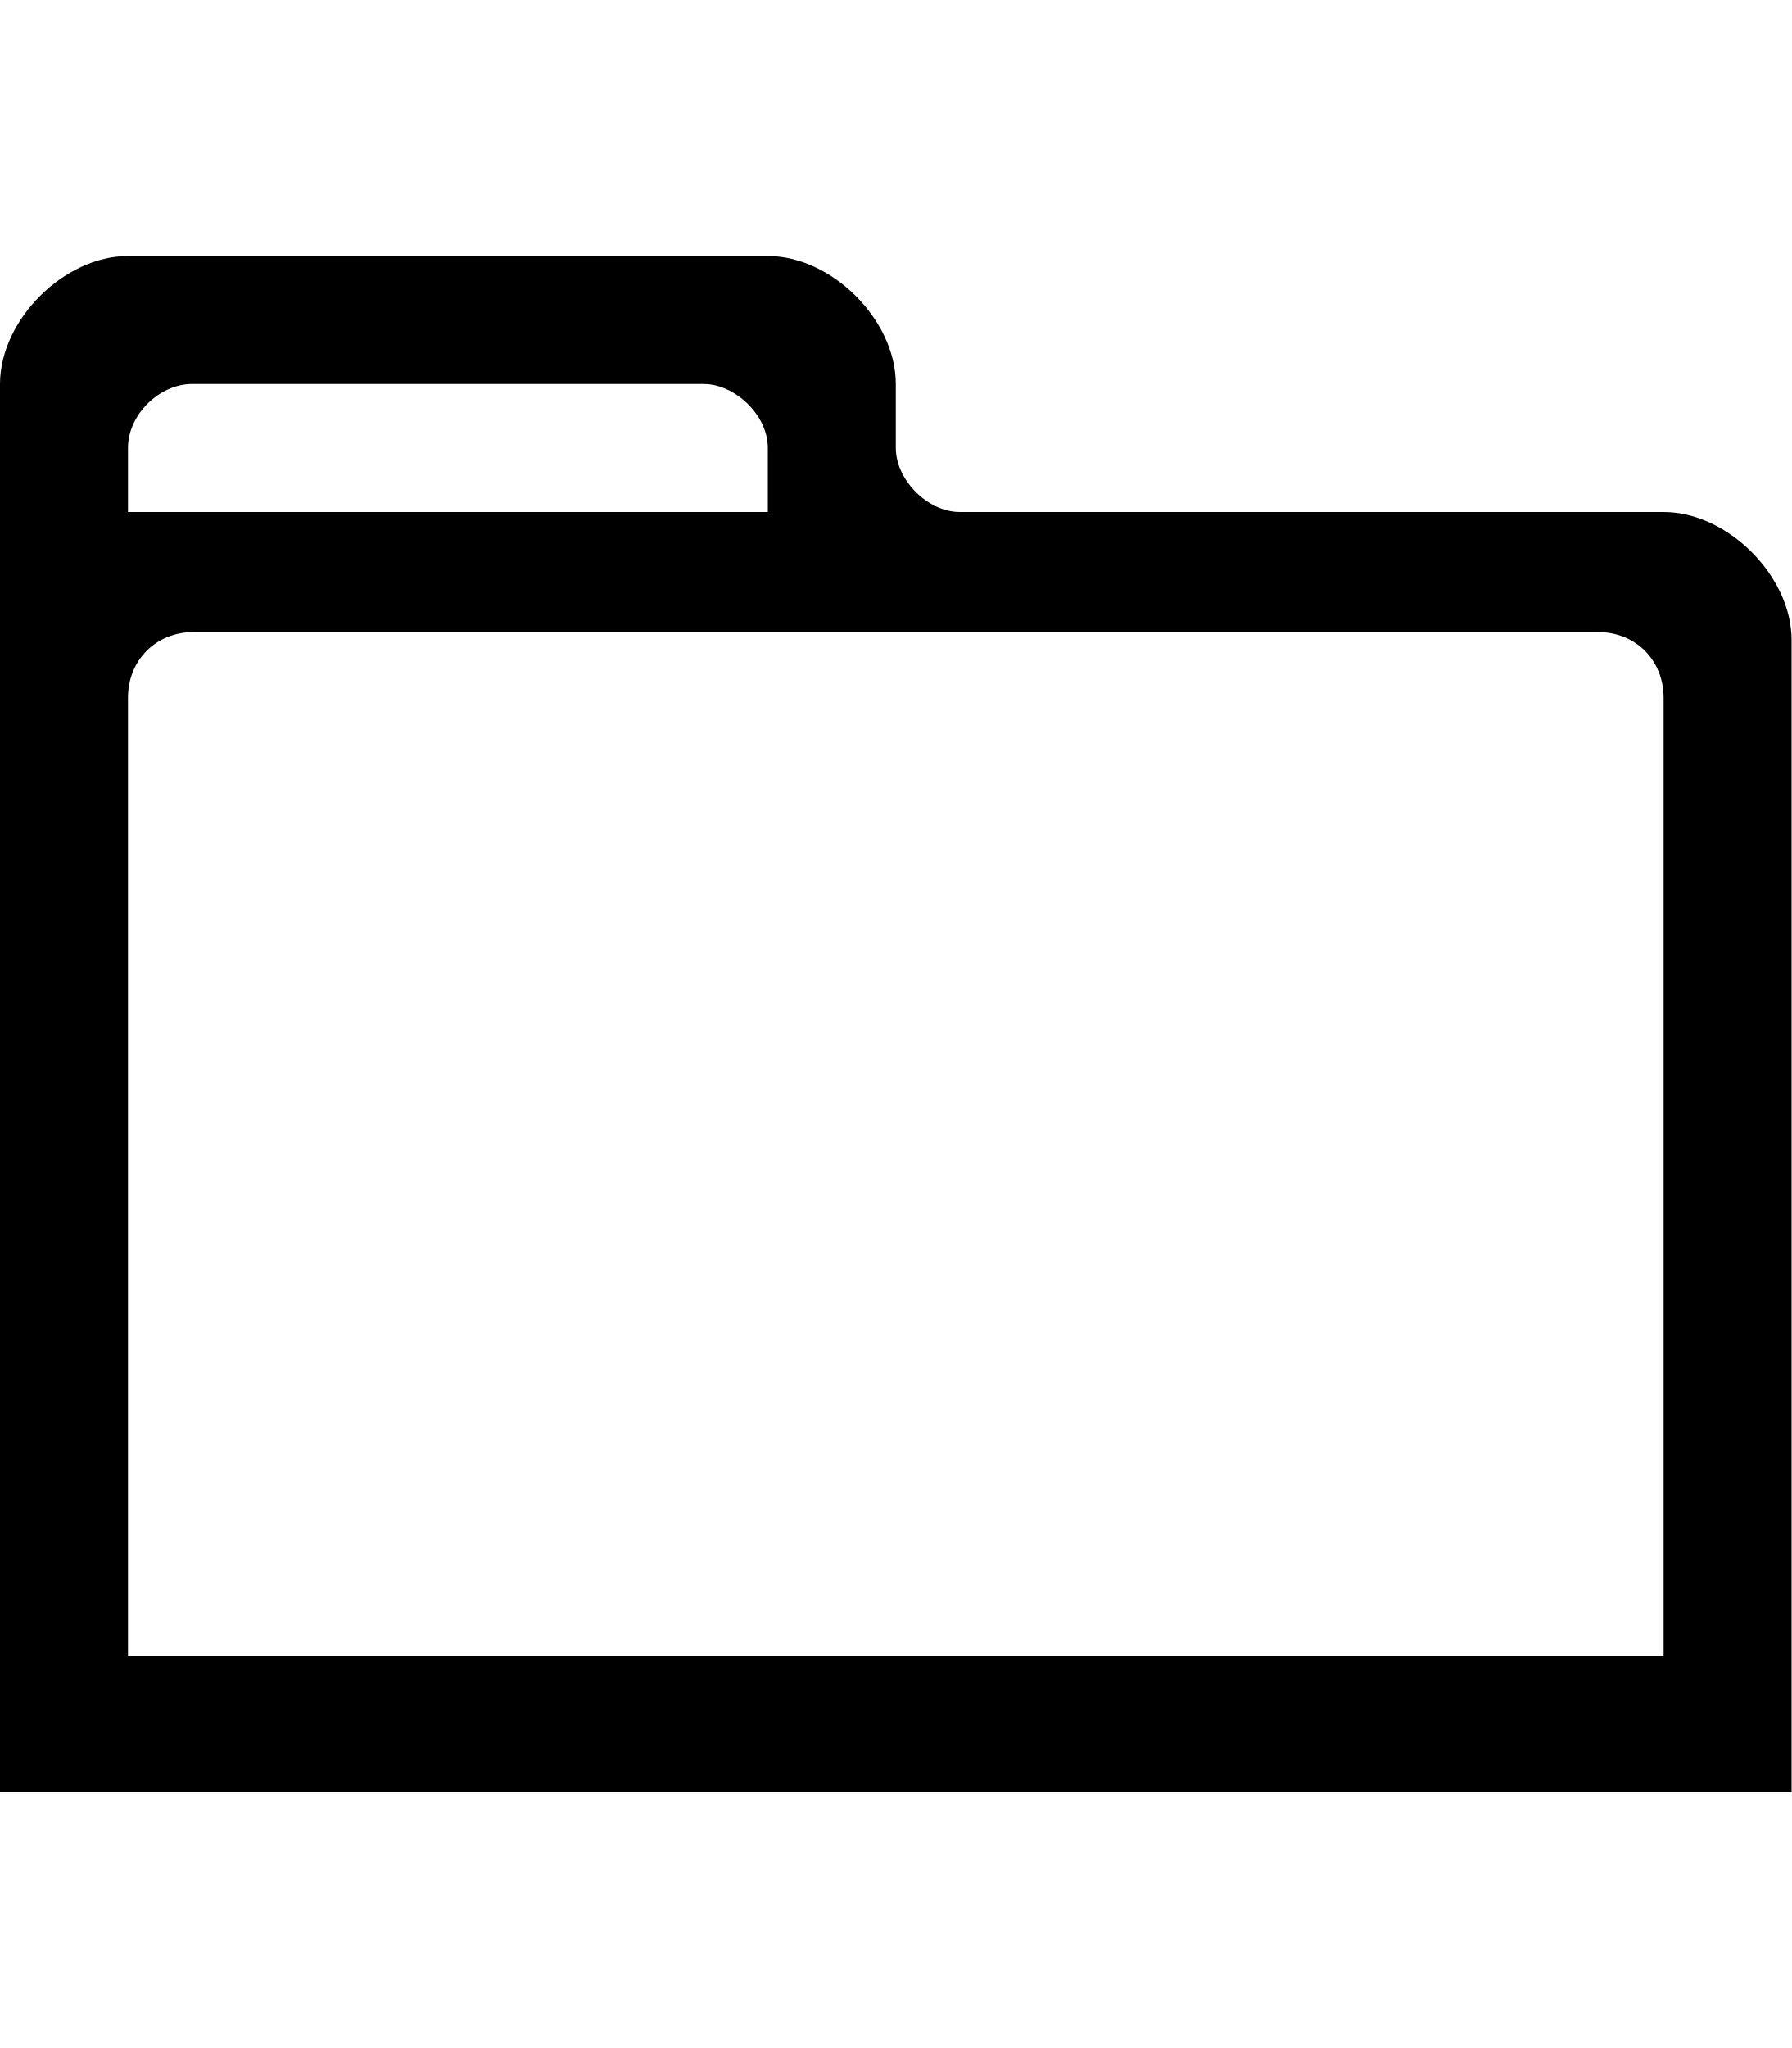
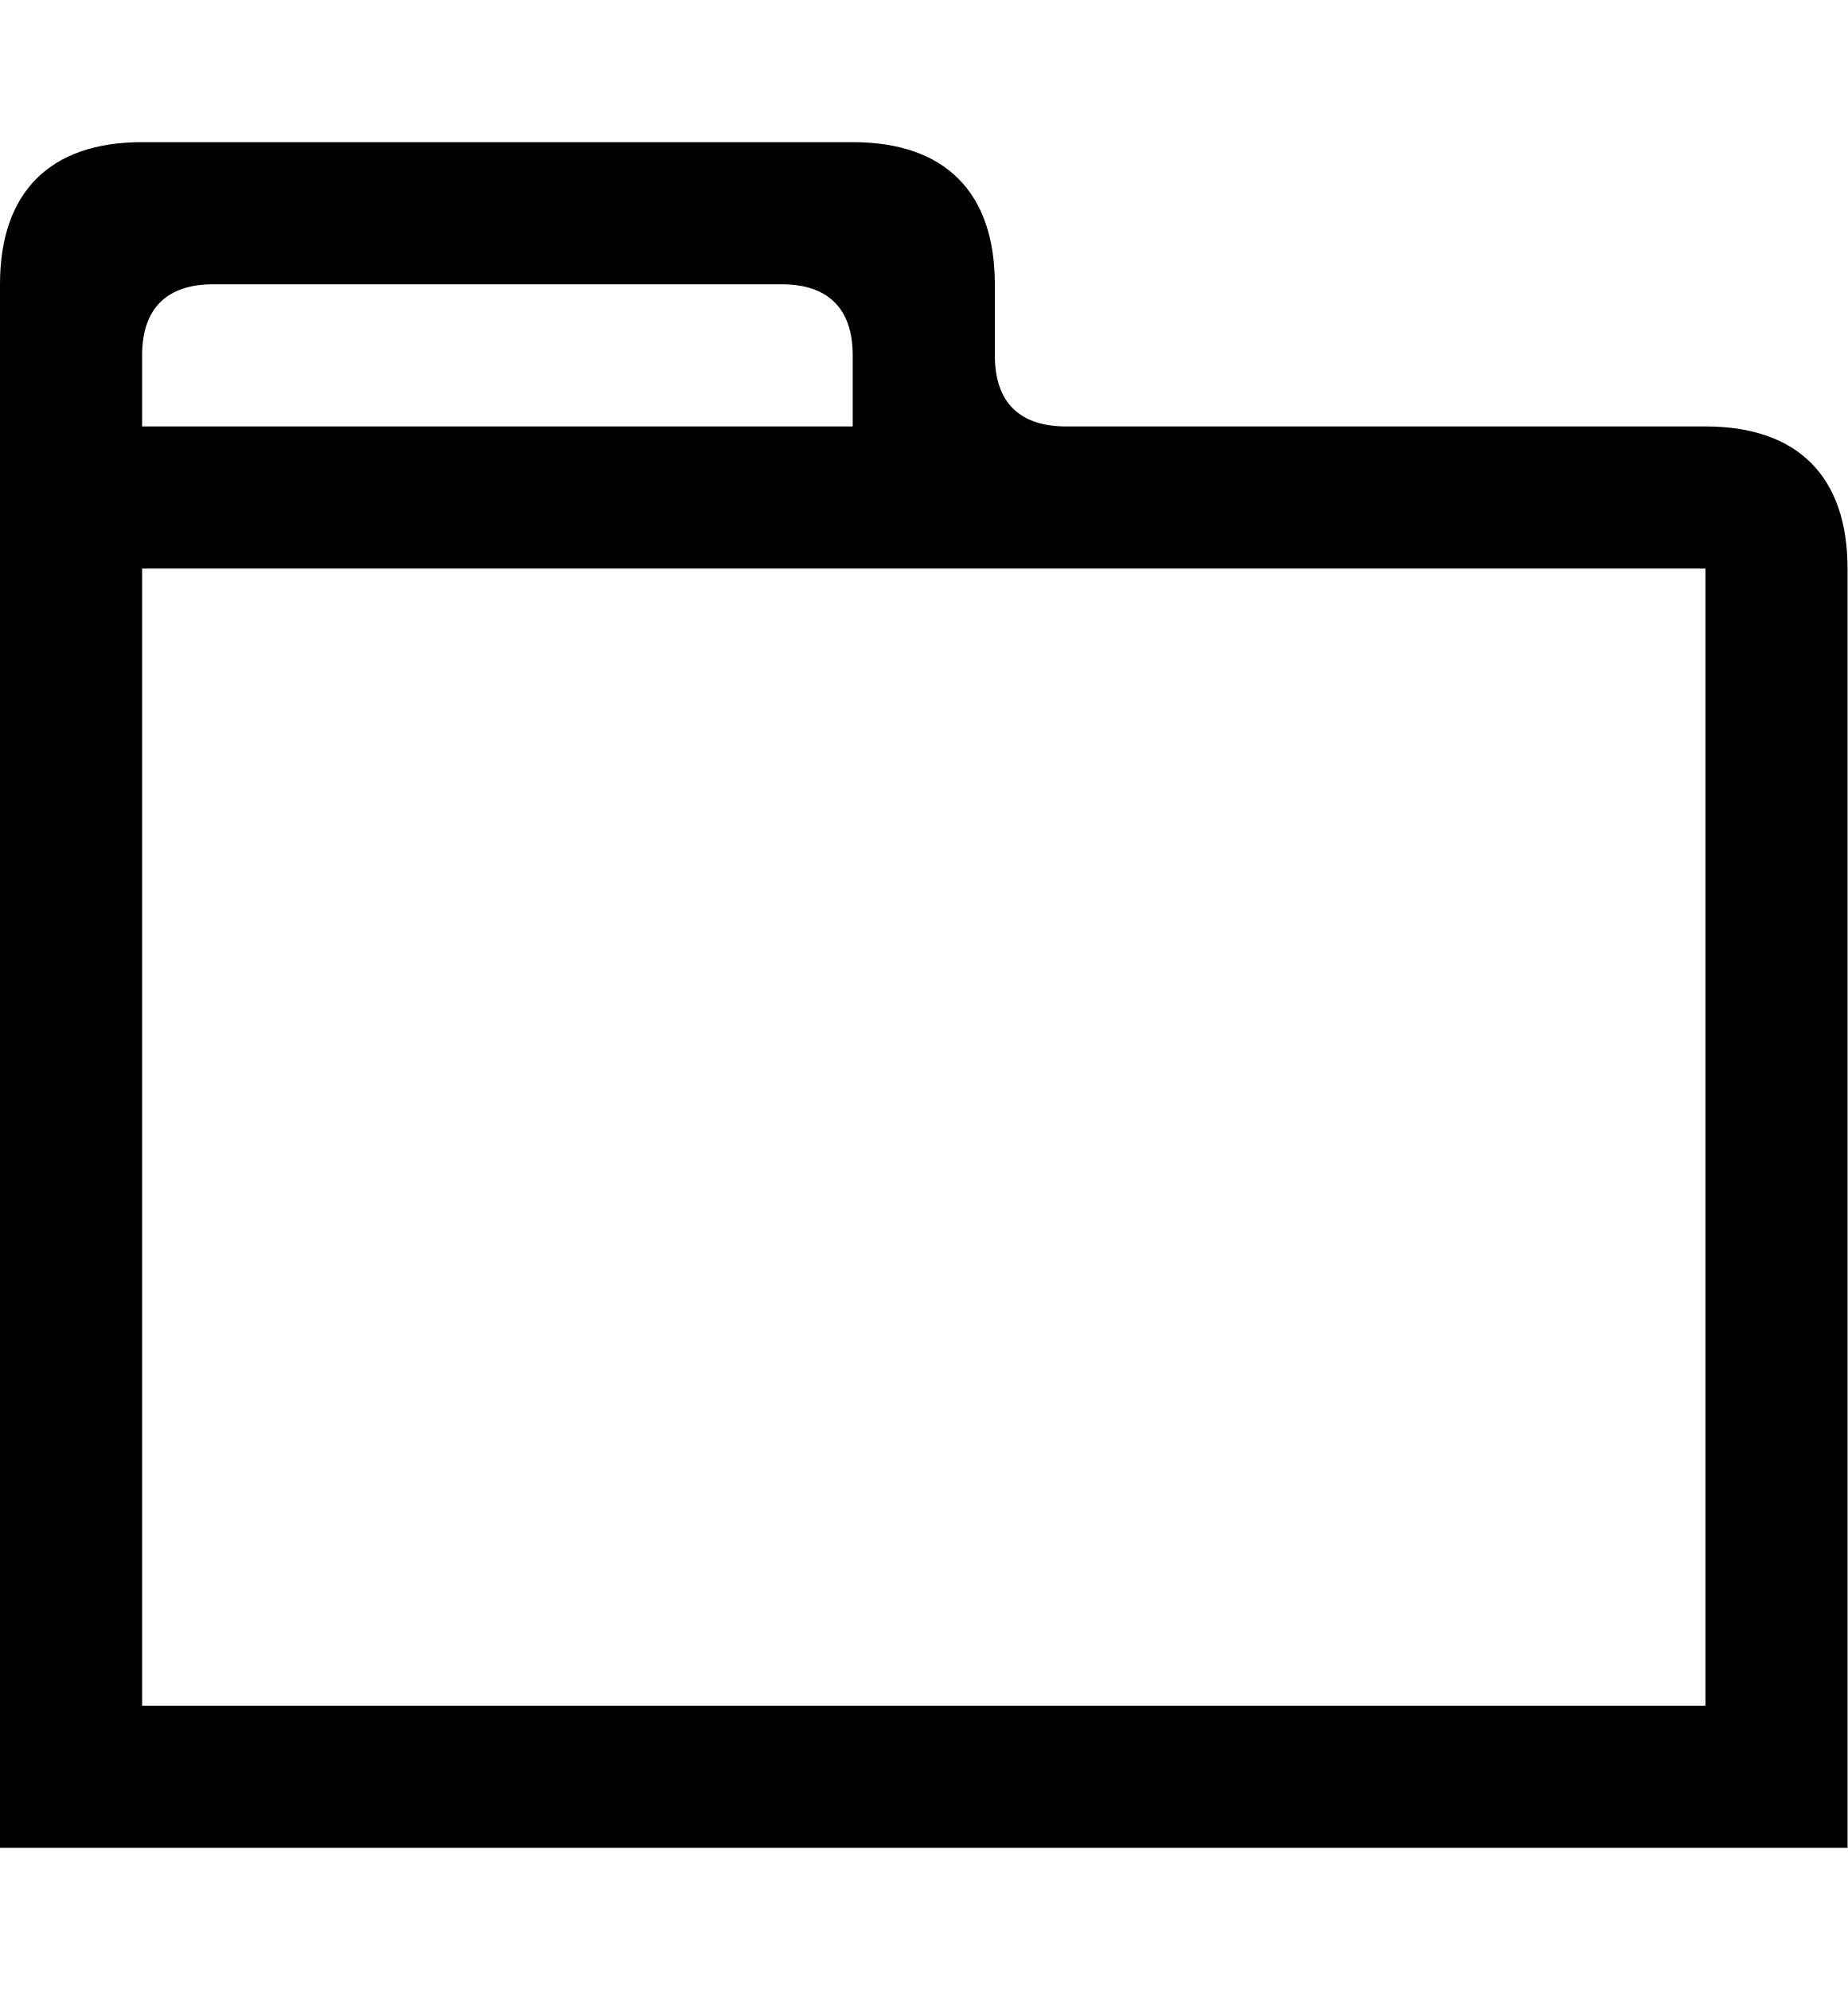
- <svg xmlns="http://www.w3.org/2000/svg" version="1.1" id="Layer_1" x="0px" y="0px" width="896px" height="1024px" viewBox="0 0 896 1024" enable-background="new 0 0 896 1024" xml:space="preserve">
-   <path d="M97,316h702c19,0,33,14,33,33v479H64V349C64,330,78,316,97,316z M384,256H64v-32c0-17,16-32,32-32h256c15,0,32,15,32,32V256  z M832,256H480c-16,0-32-16-32-32v-32c0-32-32-64-64-64H64c-32,0-64,32-64,64v704h896V320C896,288,864,256,832,256z" />
+ <svg xmlns="http://www.w3.org/2000/svg" version="1.1" id="Layer_1" x="0px" y="0px" width="1664px" height="1792px" viewBox="0 0 1664 1792" enable-background="new 0 0 1664 1792" xml:space="preserve">
+   <path d="M128,512h1408v1024H128V512z M192,256h512c42,0,64,22,64,64v64H128v-64C128,278,150,256,192,256z M1536,384H960  c-42,0-64-22-64-64v-64c0-83-45-128-128-128H128C45,128,0,173,0,256v1408h1664V512C1664,429,1619,384,1536,384z" />
</svg>
